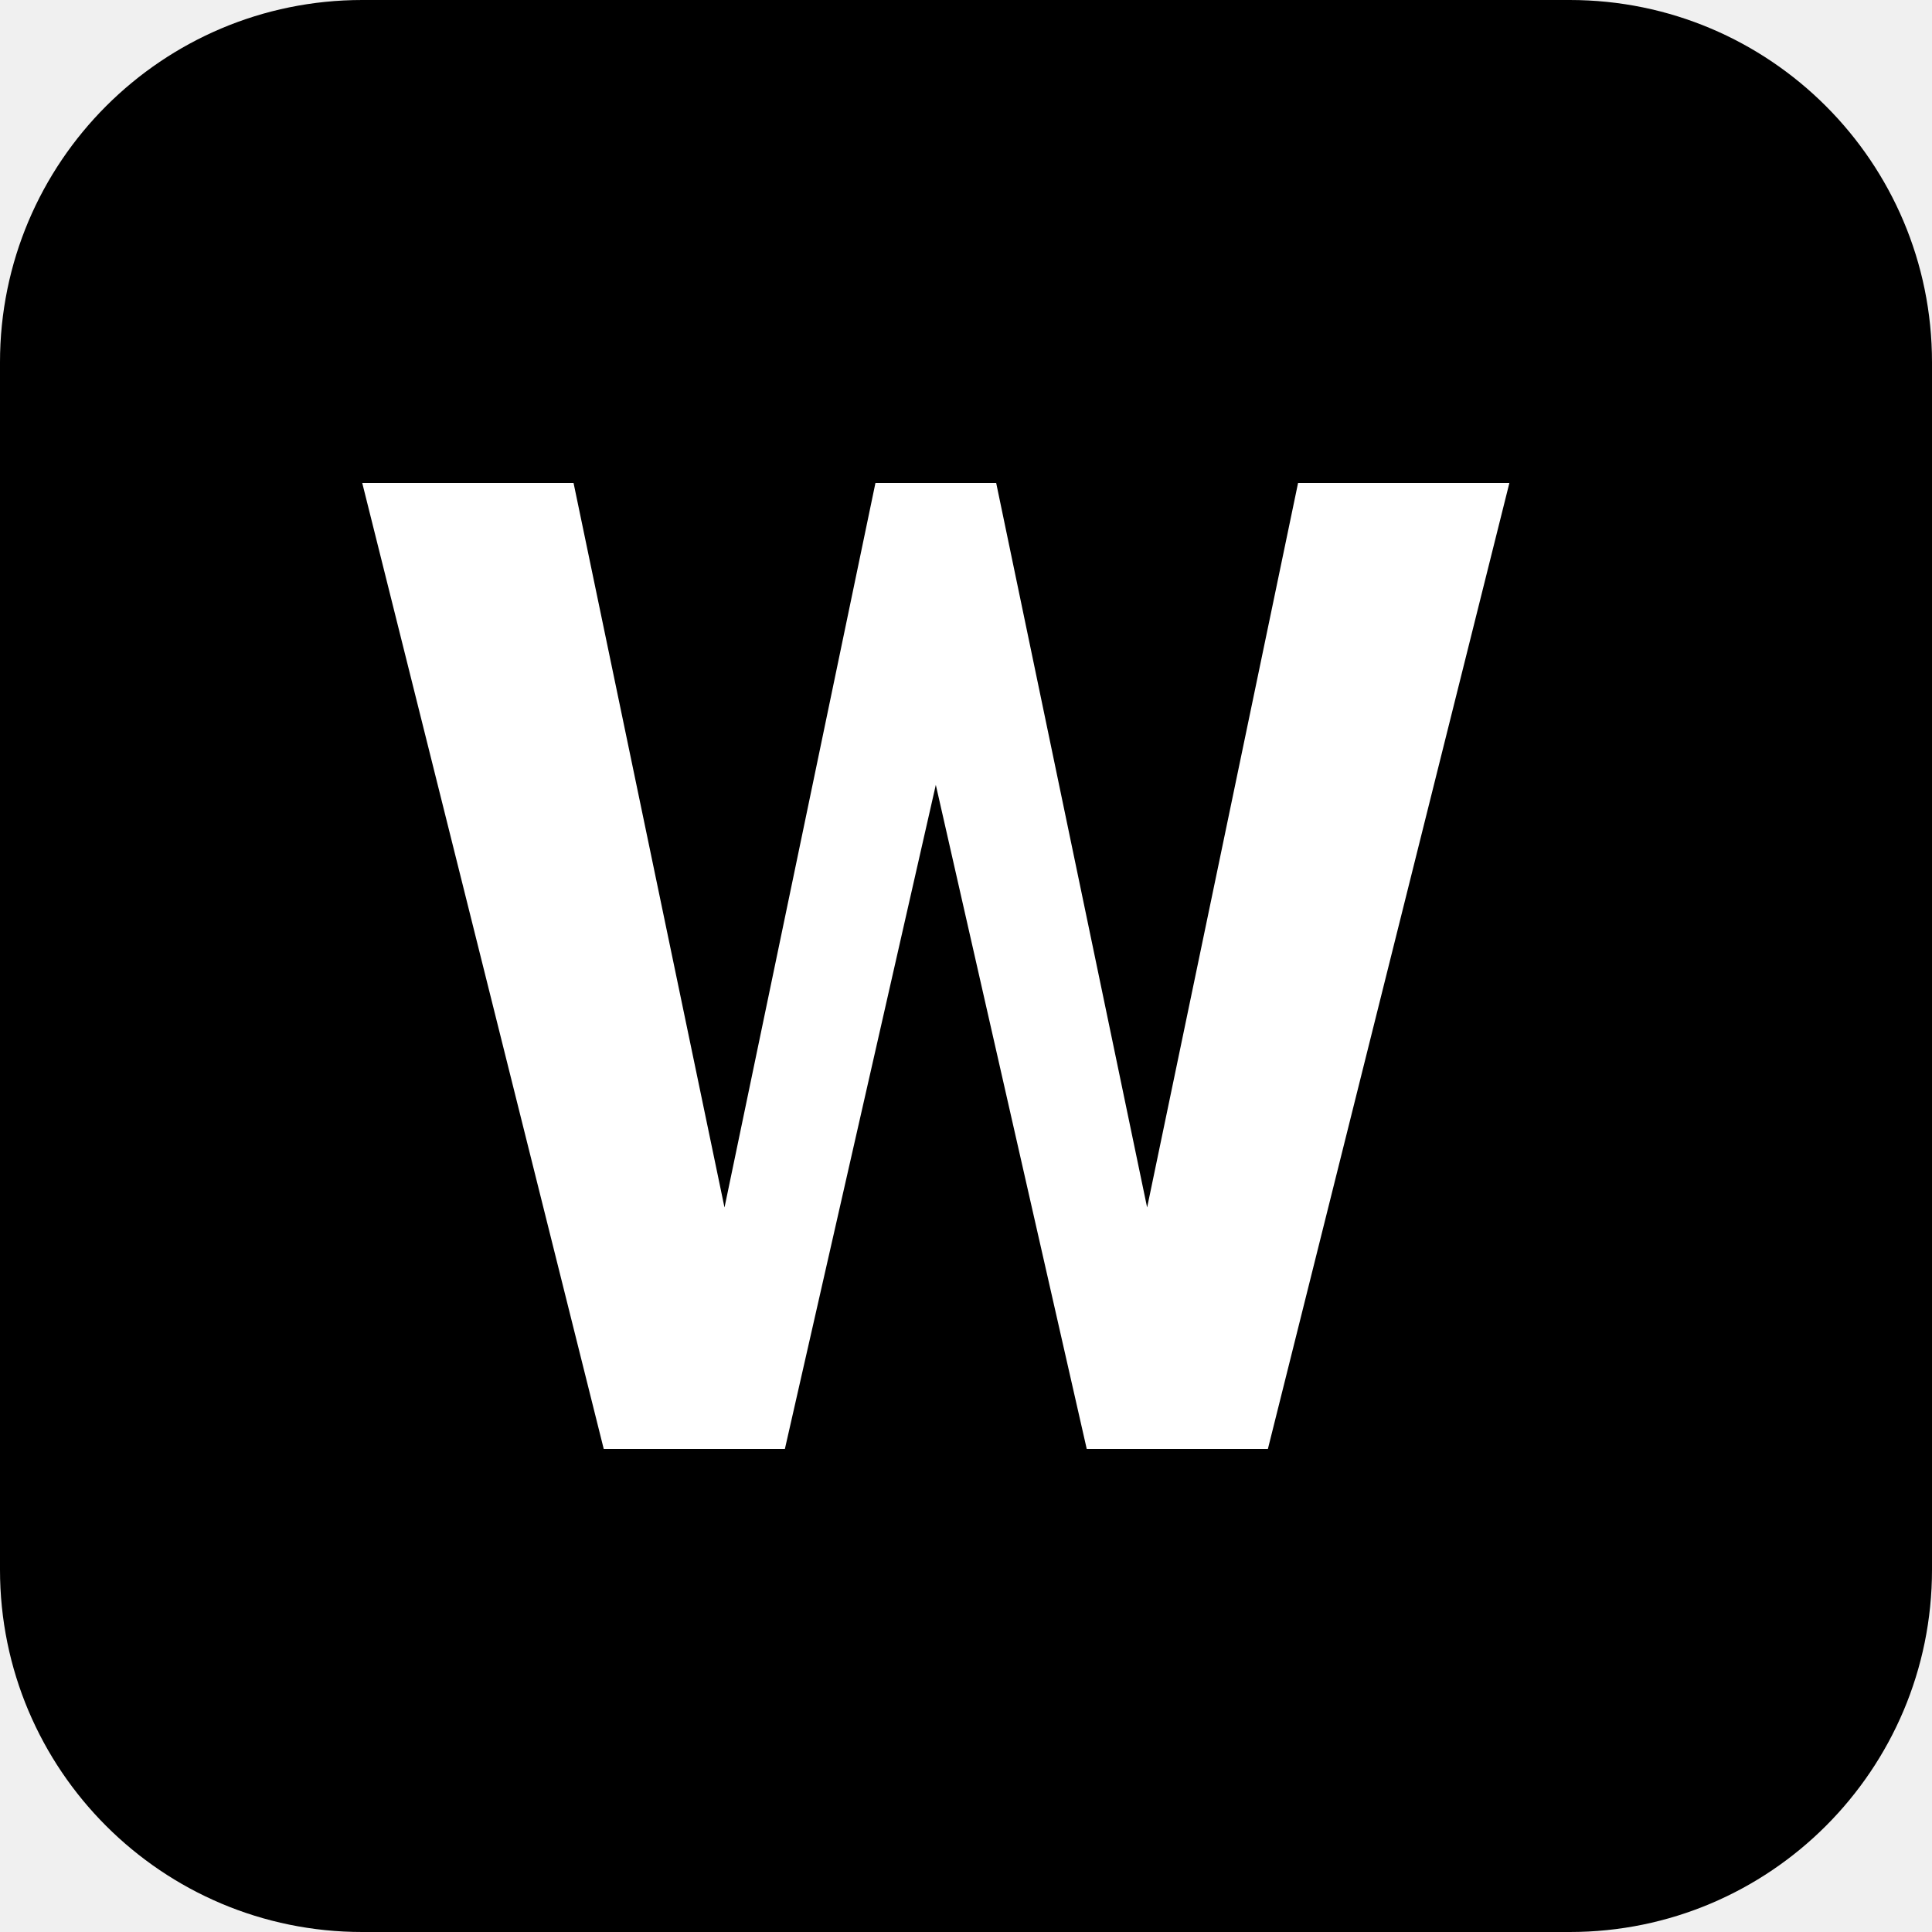
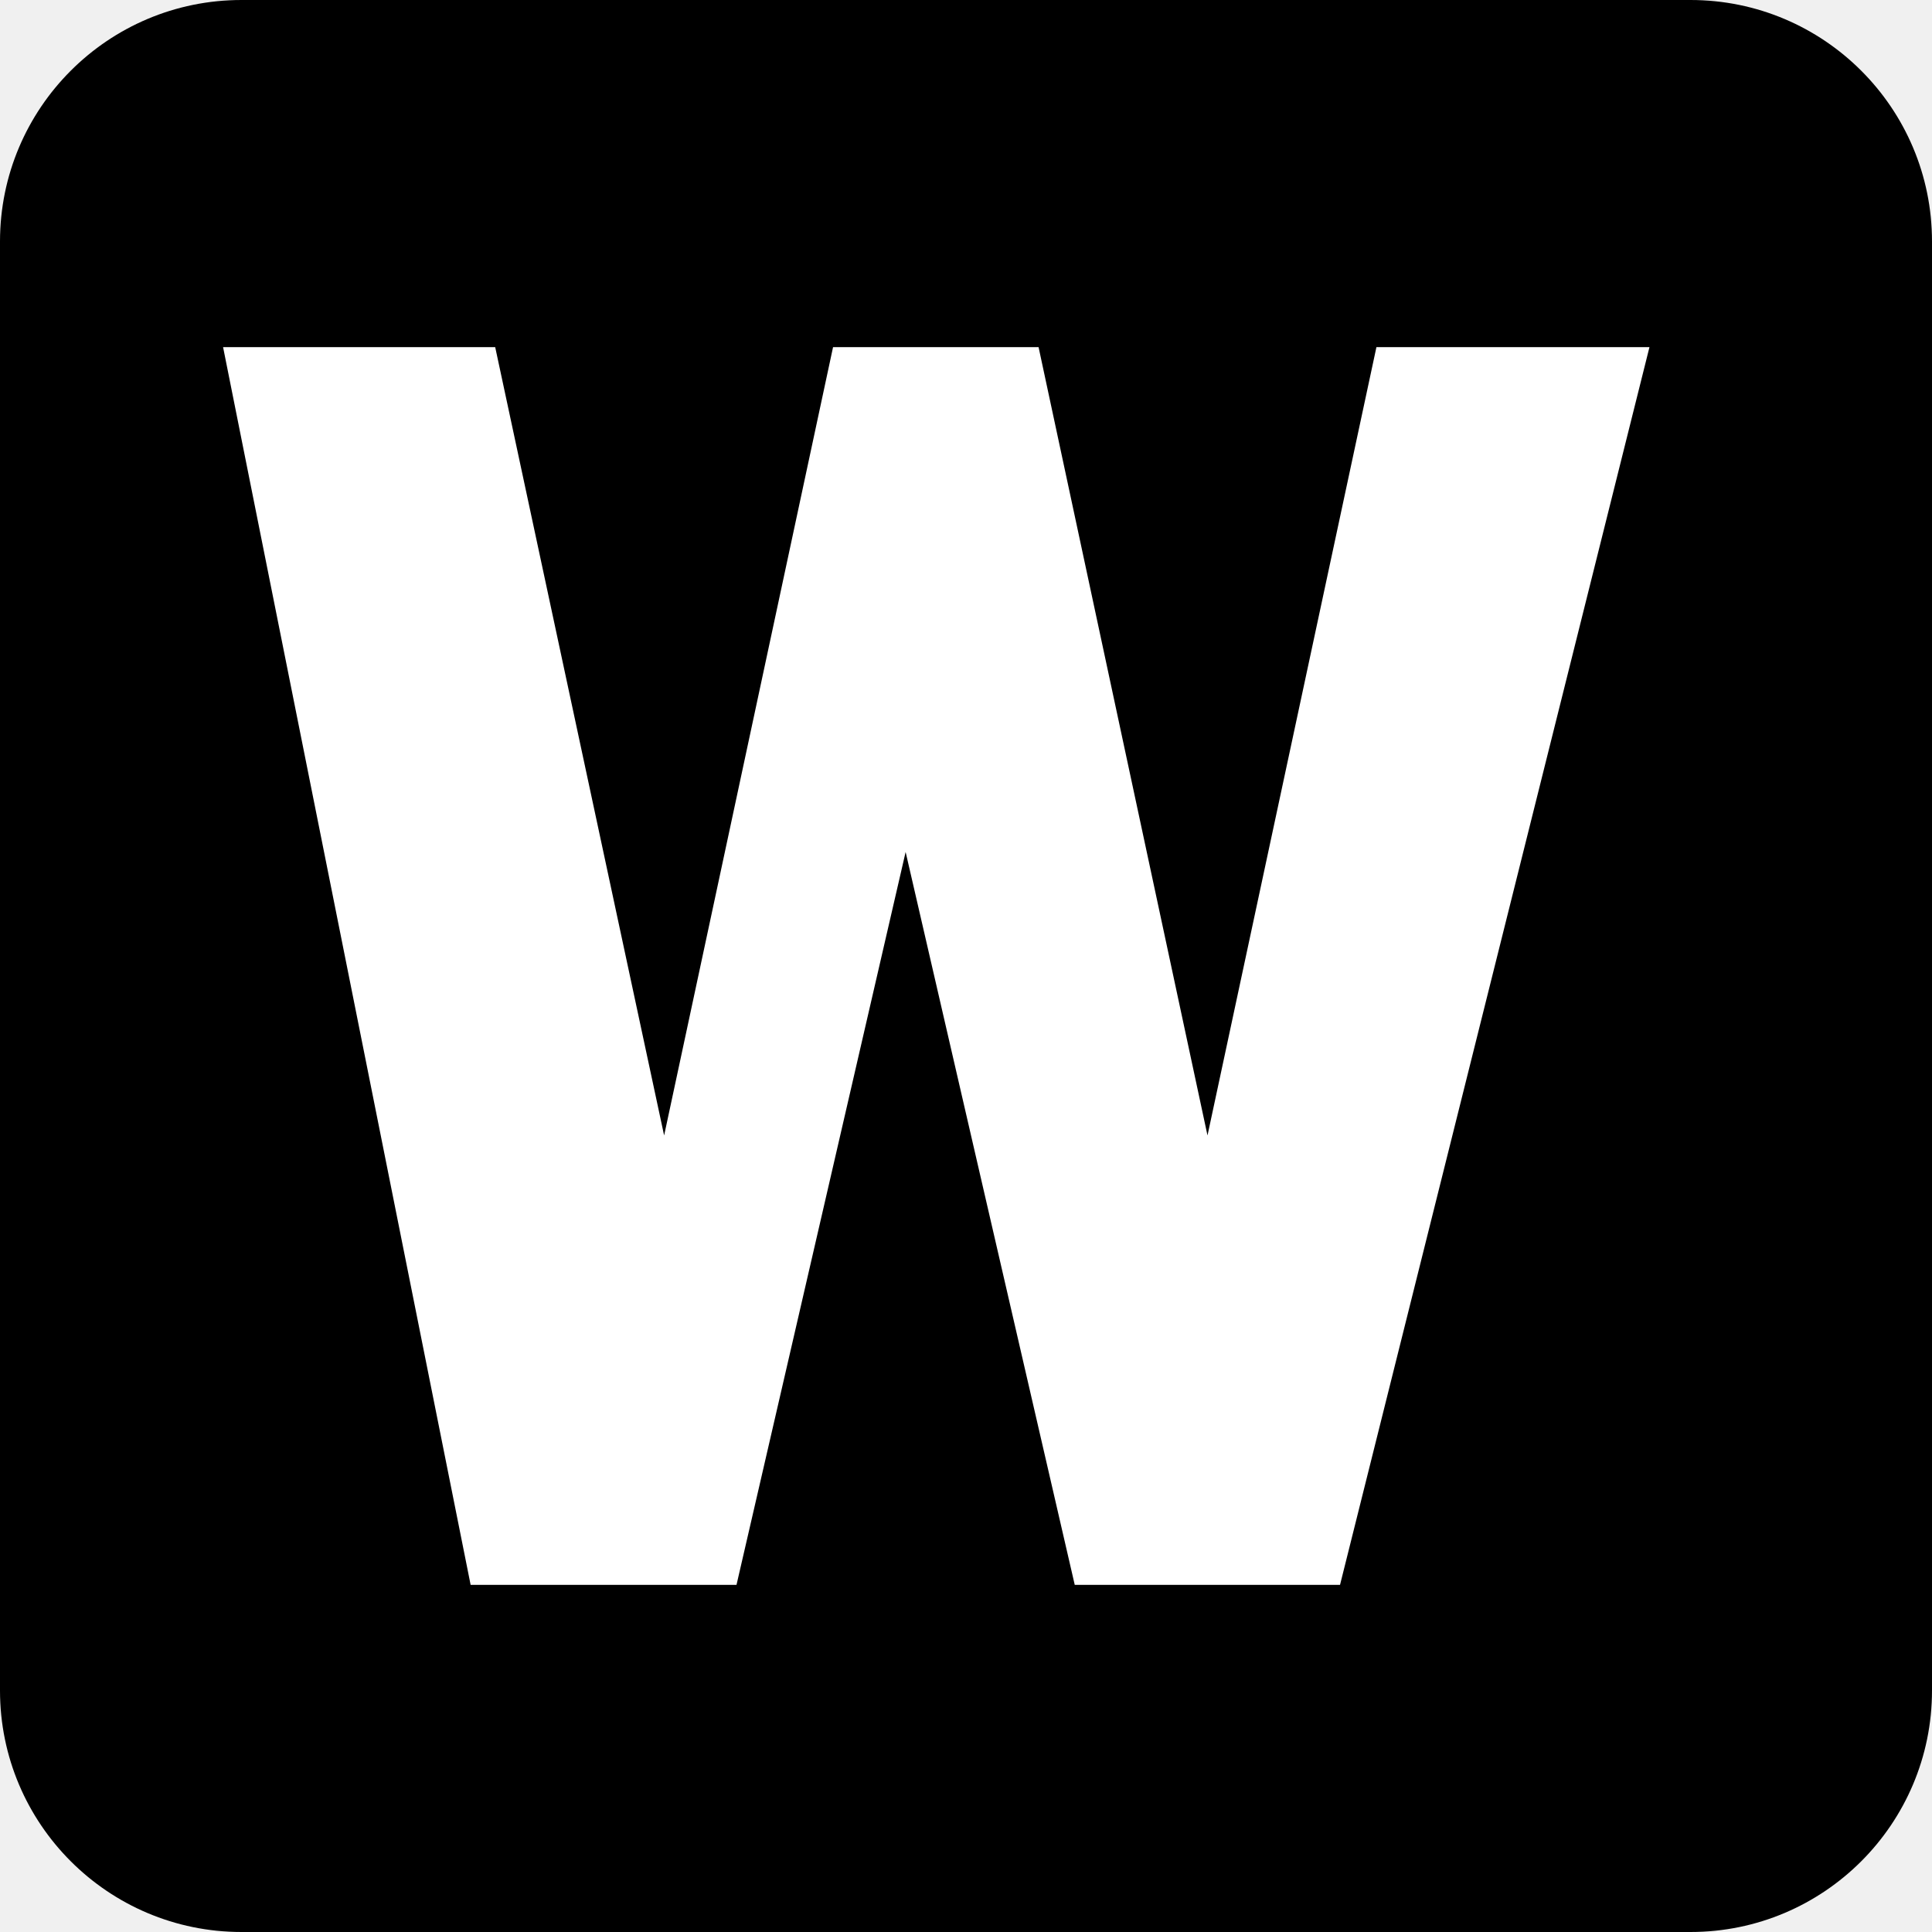
<svg xmlns="http://www.w3.org/2000/svg" width="32" height="32" viewBox="0 0 32 32" fill="none">
-   <rect width="32" height="32" rx="6" fill="black" />
-   <path d="M6 8h3.5l2.5 12 2.5-12h2l2.5 12L21.5 8H25l-4 16h-3l-2.5-11L13 24h-3L6 8z" fill="white" />
+   <rect width="32" height="32" rx="4" fill="black" />
+   <path d="M4 6h4l3 14 3-14h3l3 14 3-14h4l-5 20h-4l-3-13-3 13h-4L4 6z" fill="white" stroke="white" stroke-width="0.5" />
</svg>
